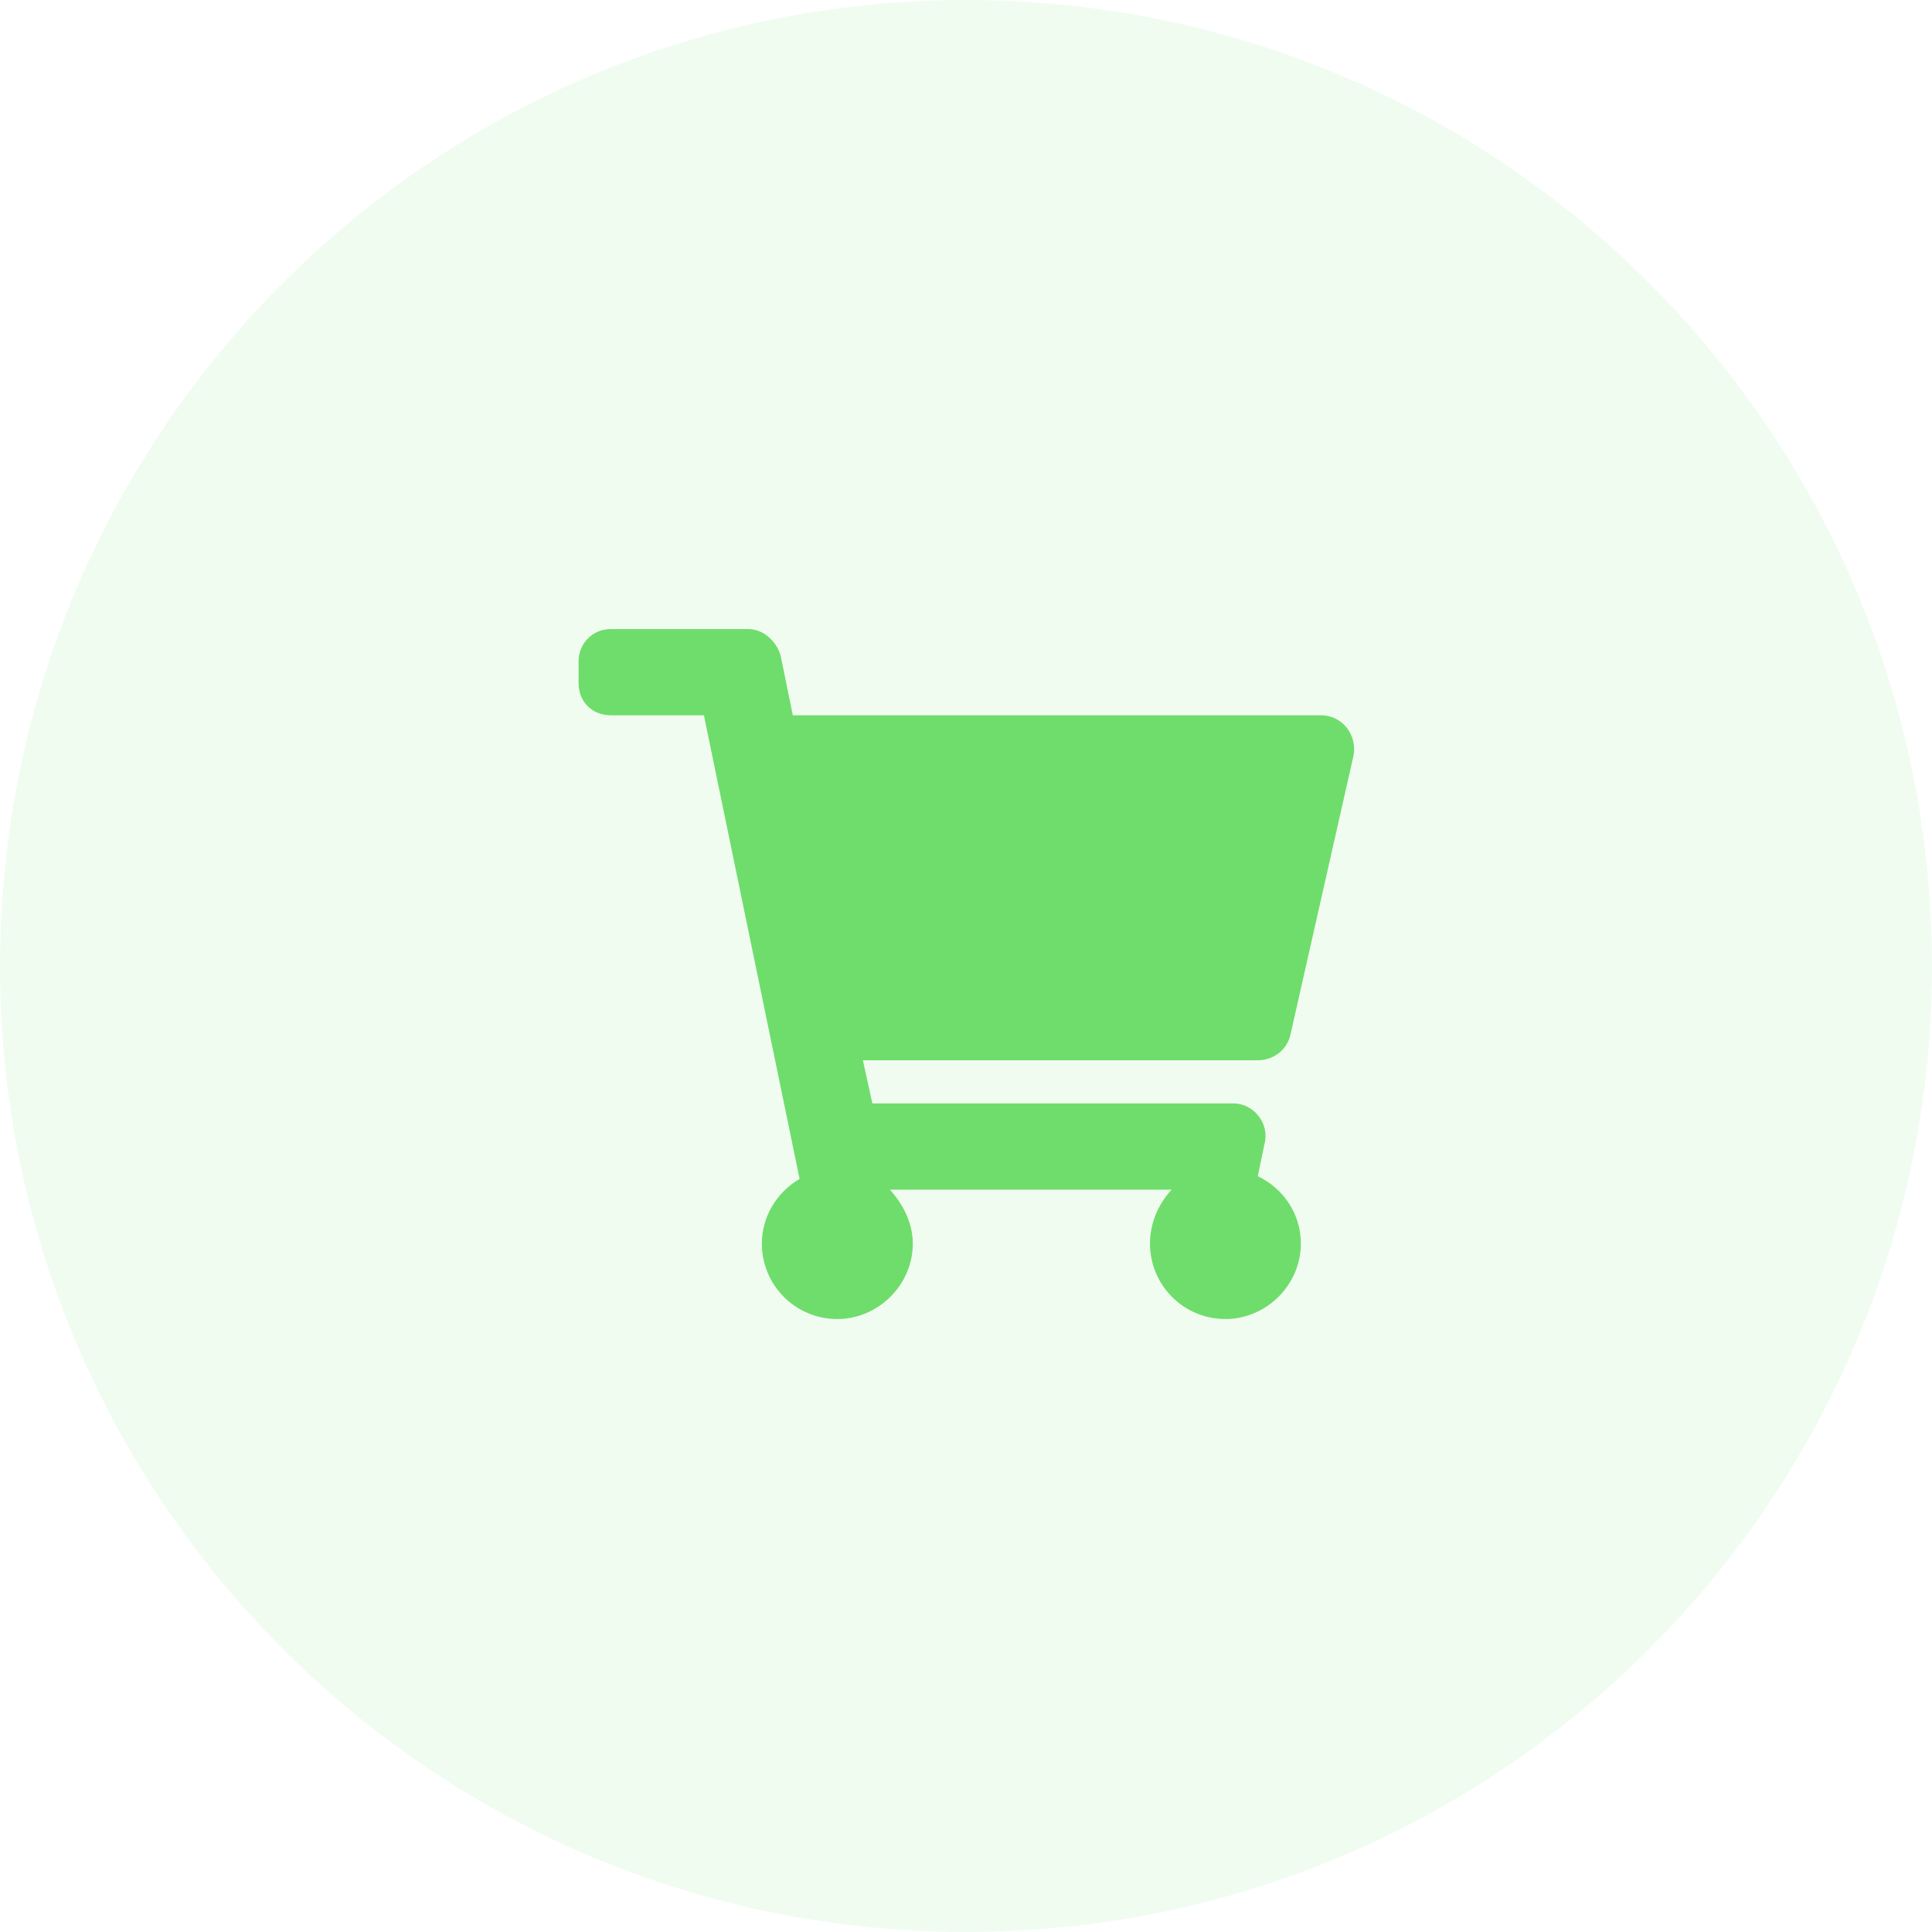
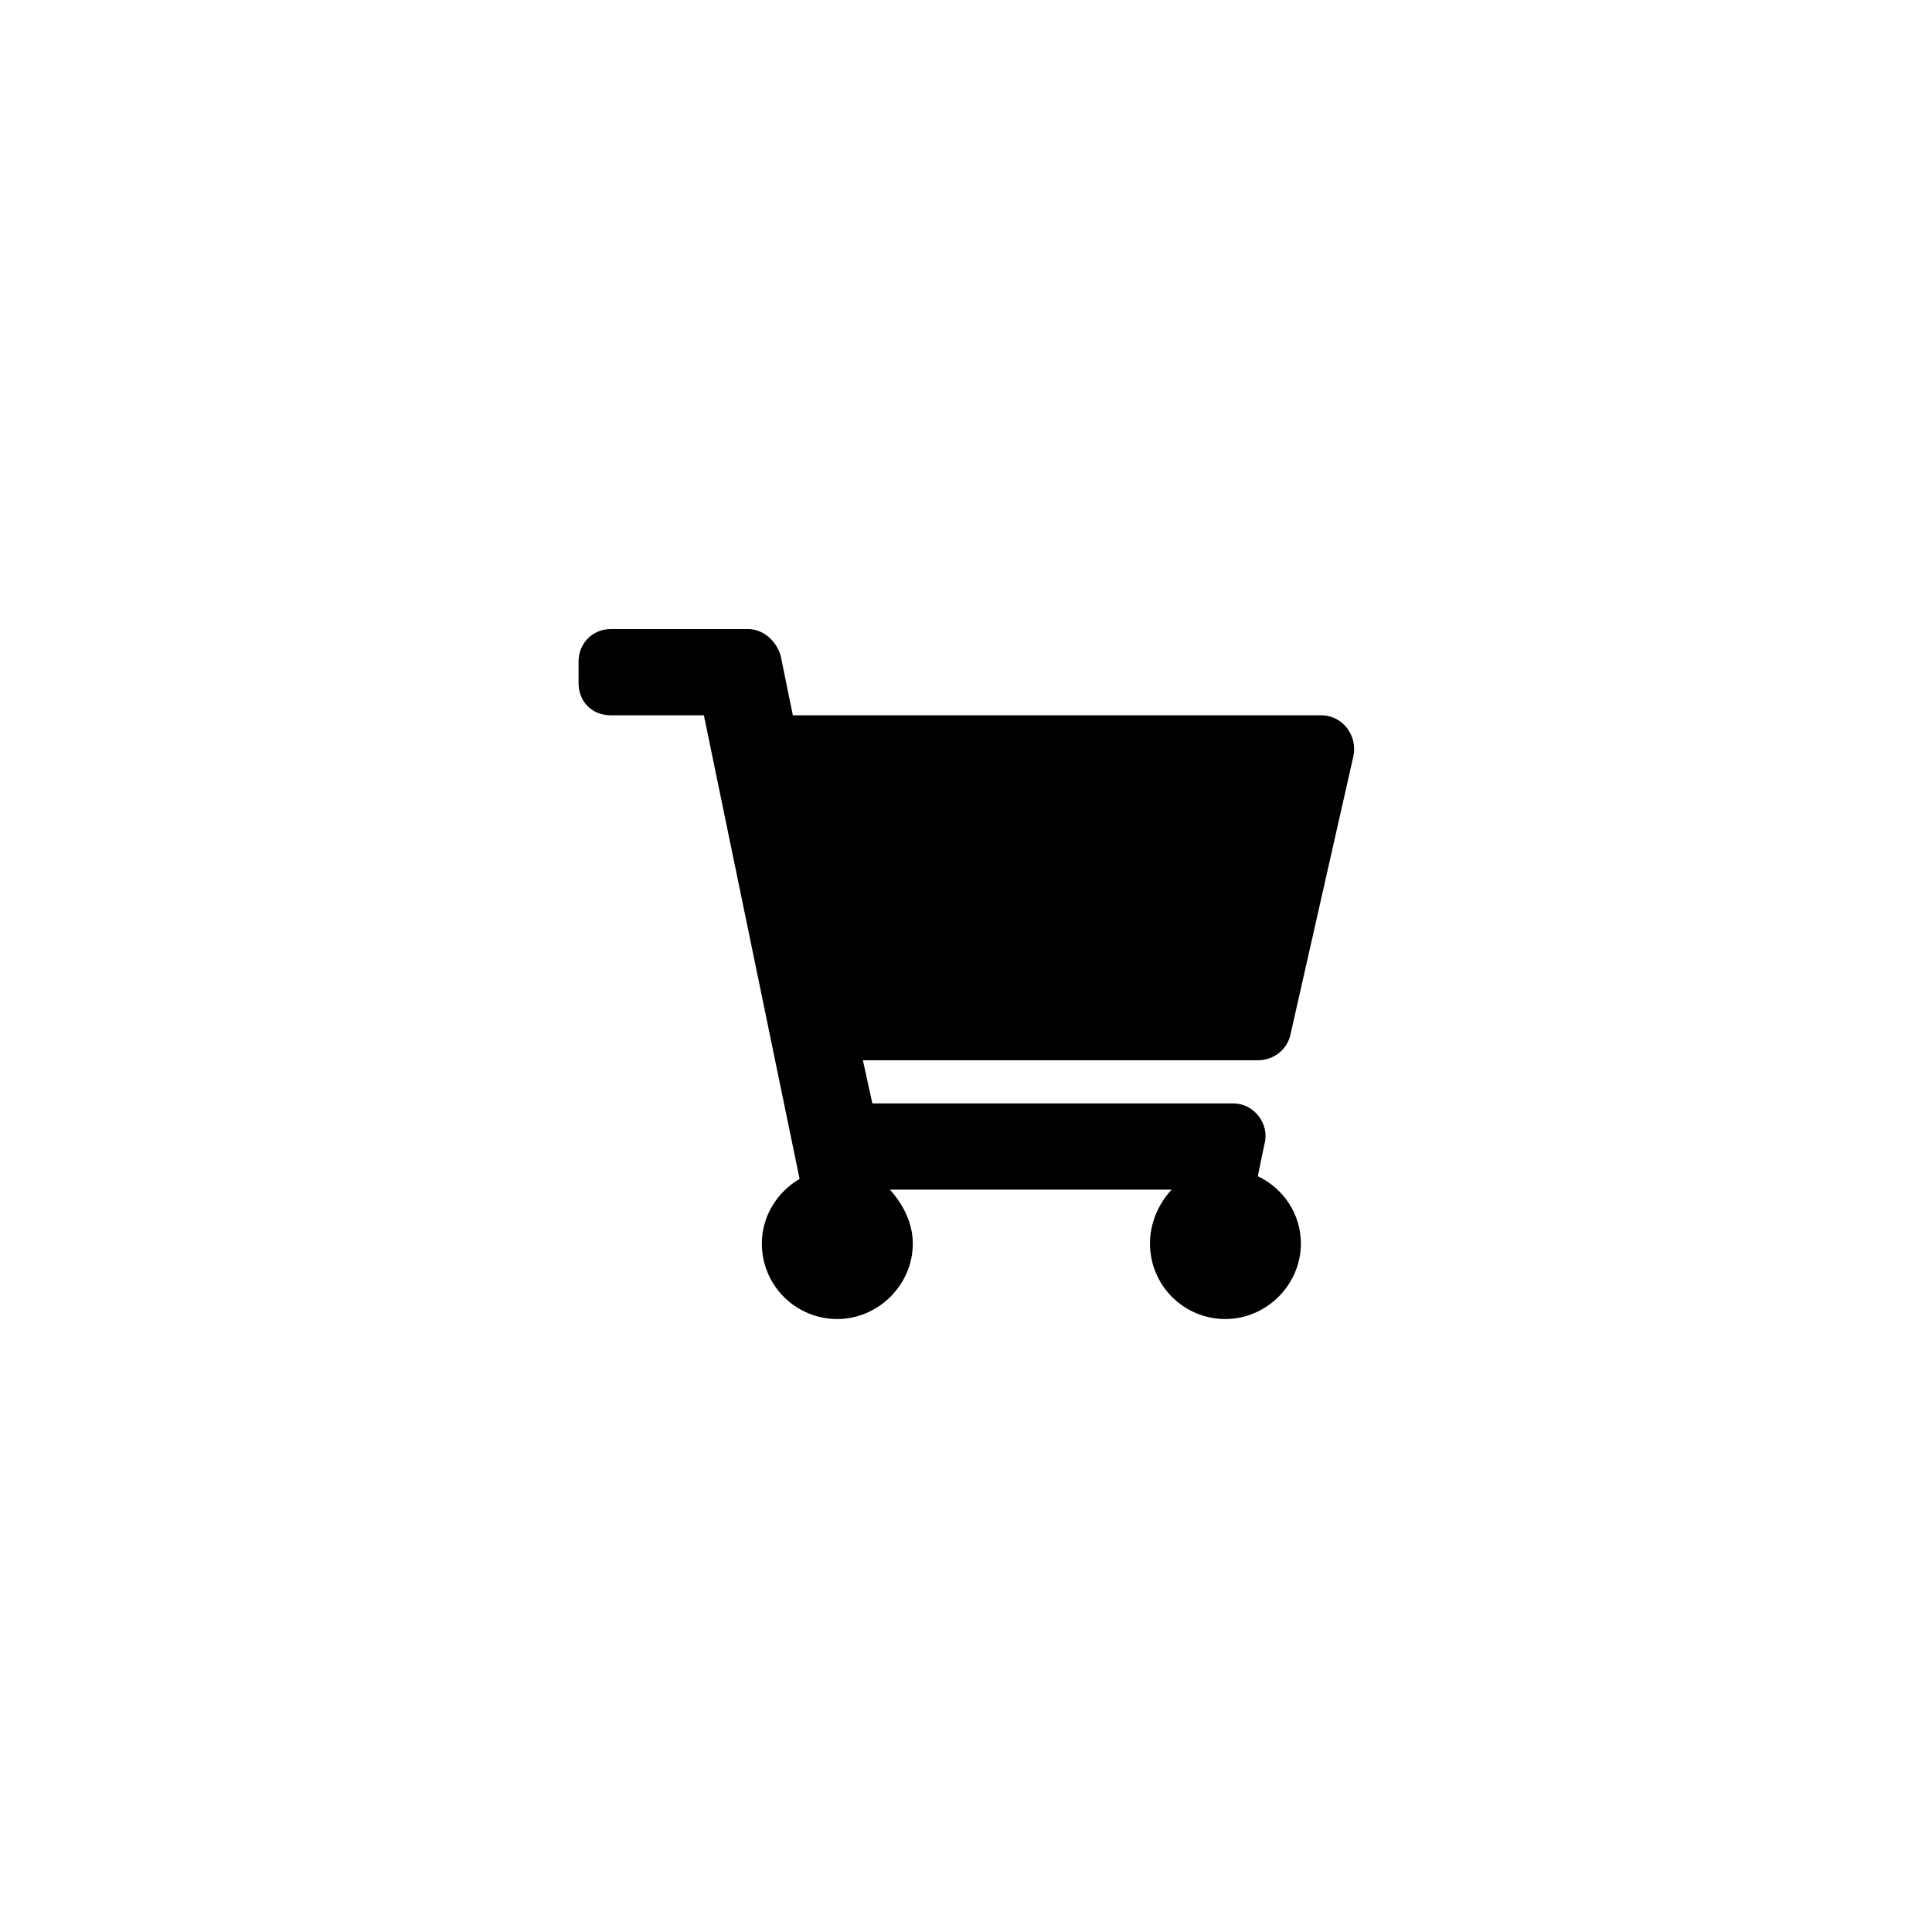
<svg xmlns="http://www.w3.org/2000/svg" width="30" height="30" viewBox="0 0 30 30" fill="none">
-   <rect opacity="0.1" width="30" height="30" rx="15" fill="#6FDD6C" />
-   <path d="M20.033 16.088L21.017 11.735C21.079 11.421 20.849 11.107 20.514 11.107H12.311L12.123 10.186C12.06 9.956 11.851 9.768 11.621 9.768H9.486C9.193 9.768 8.984 9.998 8.984 10.27V10.605C8.984 10.898 9.193 11.107 9.486 11.107H10.93L12.416 18.306C12.06 18.515 11.83 18.892 11.83 19.31C11.83 19.959 12.353 20.482 13.002 20.482C13.63 20.482 14.174 19.959 14.174 19.31C14.174 18.996 14.027 18.703 13.818 18.473H18.192C17.982 18.703 17.857 18.996 17.857 19.31C17.857 19.959 18.38 20.482 19.029 20.482C19.656 20.482 20.2 19.959 20.2 19.31C20.2 18.85 19.928 18.452 19.531 18.264L19.635 17.762C19.719 17.448 19.468 17.134 19.154 17.134H13.546L13.399 16.464H19.531C19.761 16.464 19.97 16.318 20.033 16.088Z" fill="#6FDD6C" />
+   <rect opacity="0.1" width="30" height="30" rx="15" />
+   <path d="M20.033 16.088L21.017 11.735C21.079 11.421 20.849 11.107 20.514 11.107H12.311L12.123 10.186C12.06 9.956 11.851 9.768 11.621 9.768H9.486C9.193 9.768 8.984 9.998 8.984 10.27V10.605C8.984 10.898 9.193 11.107 9.486 11.107H10.93L12.416 18.306C12.06 18.515 11.83 18.892 11.83 19.31C11.83 19.959 12.353 20.482 13.002 20.482C13.63 20.482 14.174 19.959 14.174 19.31C14.174 18.996 14.027 18.703 13.818 18.473H18.192C17.982 18.703 17.857 18.996 17.857 19.31C17.857 19.959 18.38 20.482 19.029 20.482C19.656 20.482 20.2 19.959 20.2 19.31C20.2 18.85 19.928 18.452 19.531 18.264L19.635 17.762C19.719 17.448 19.468 17.134 19.154 17.134H13.546L13.399 16.464H19.531C19.761 16.464 19.97 16.318 20.033 16.088Z" fill="#000000" />
</svg>
